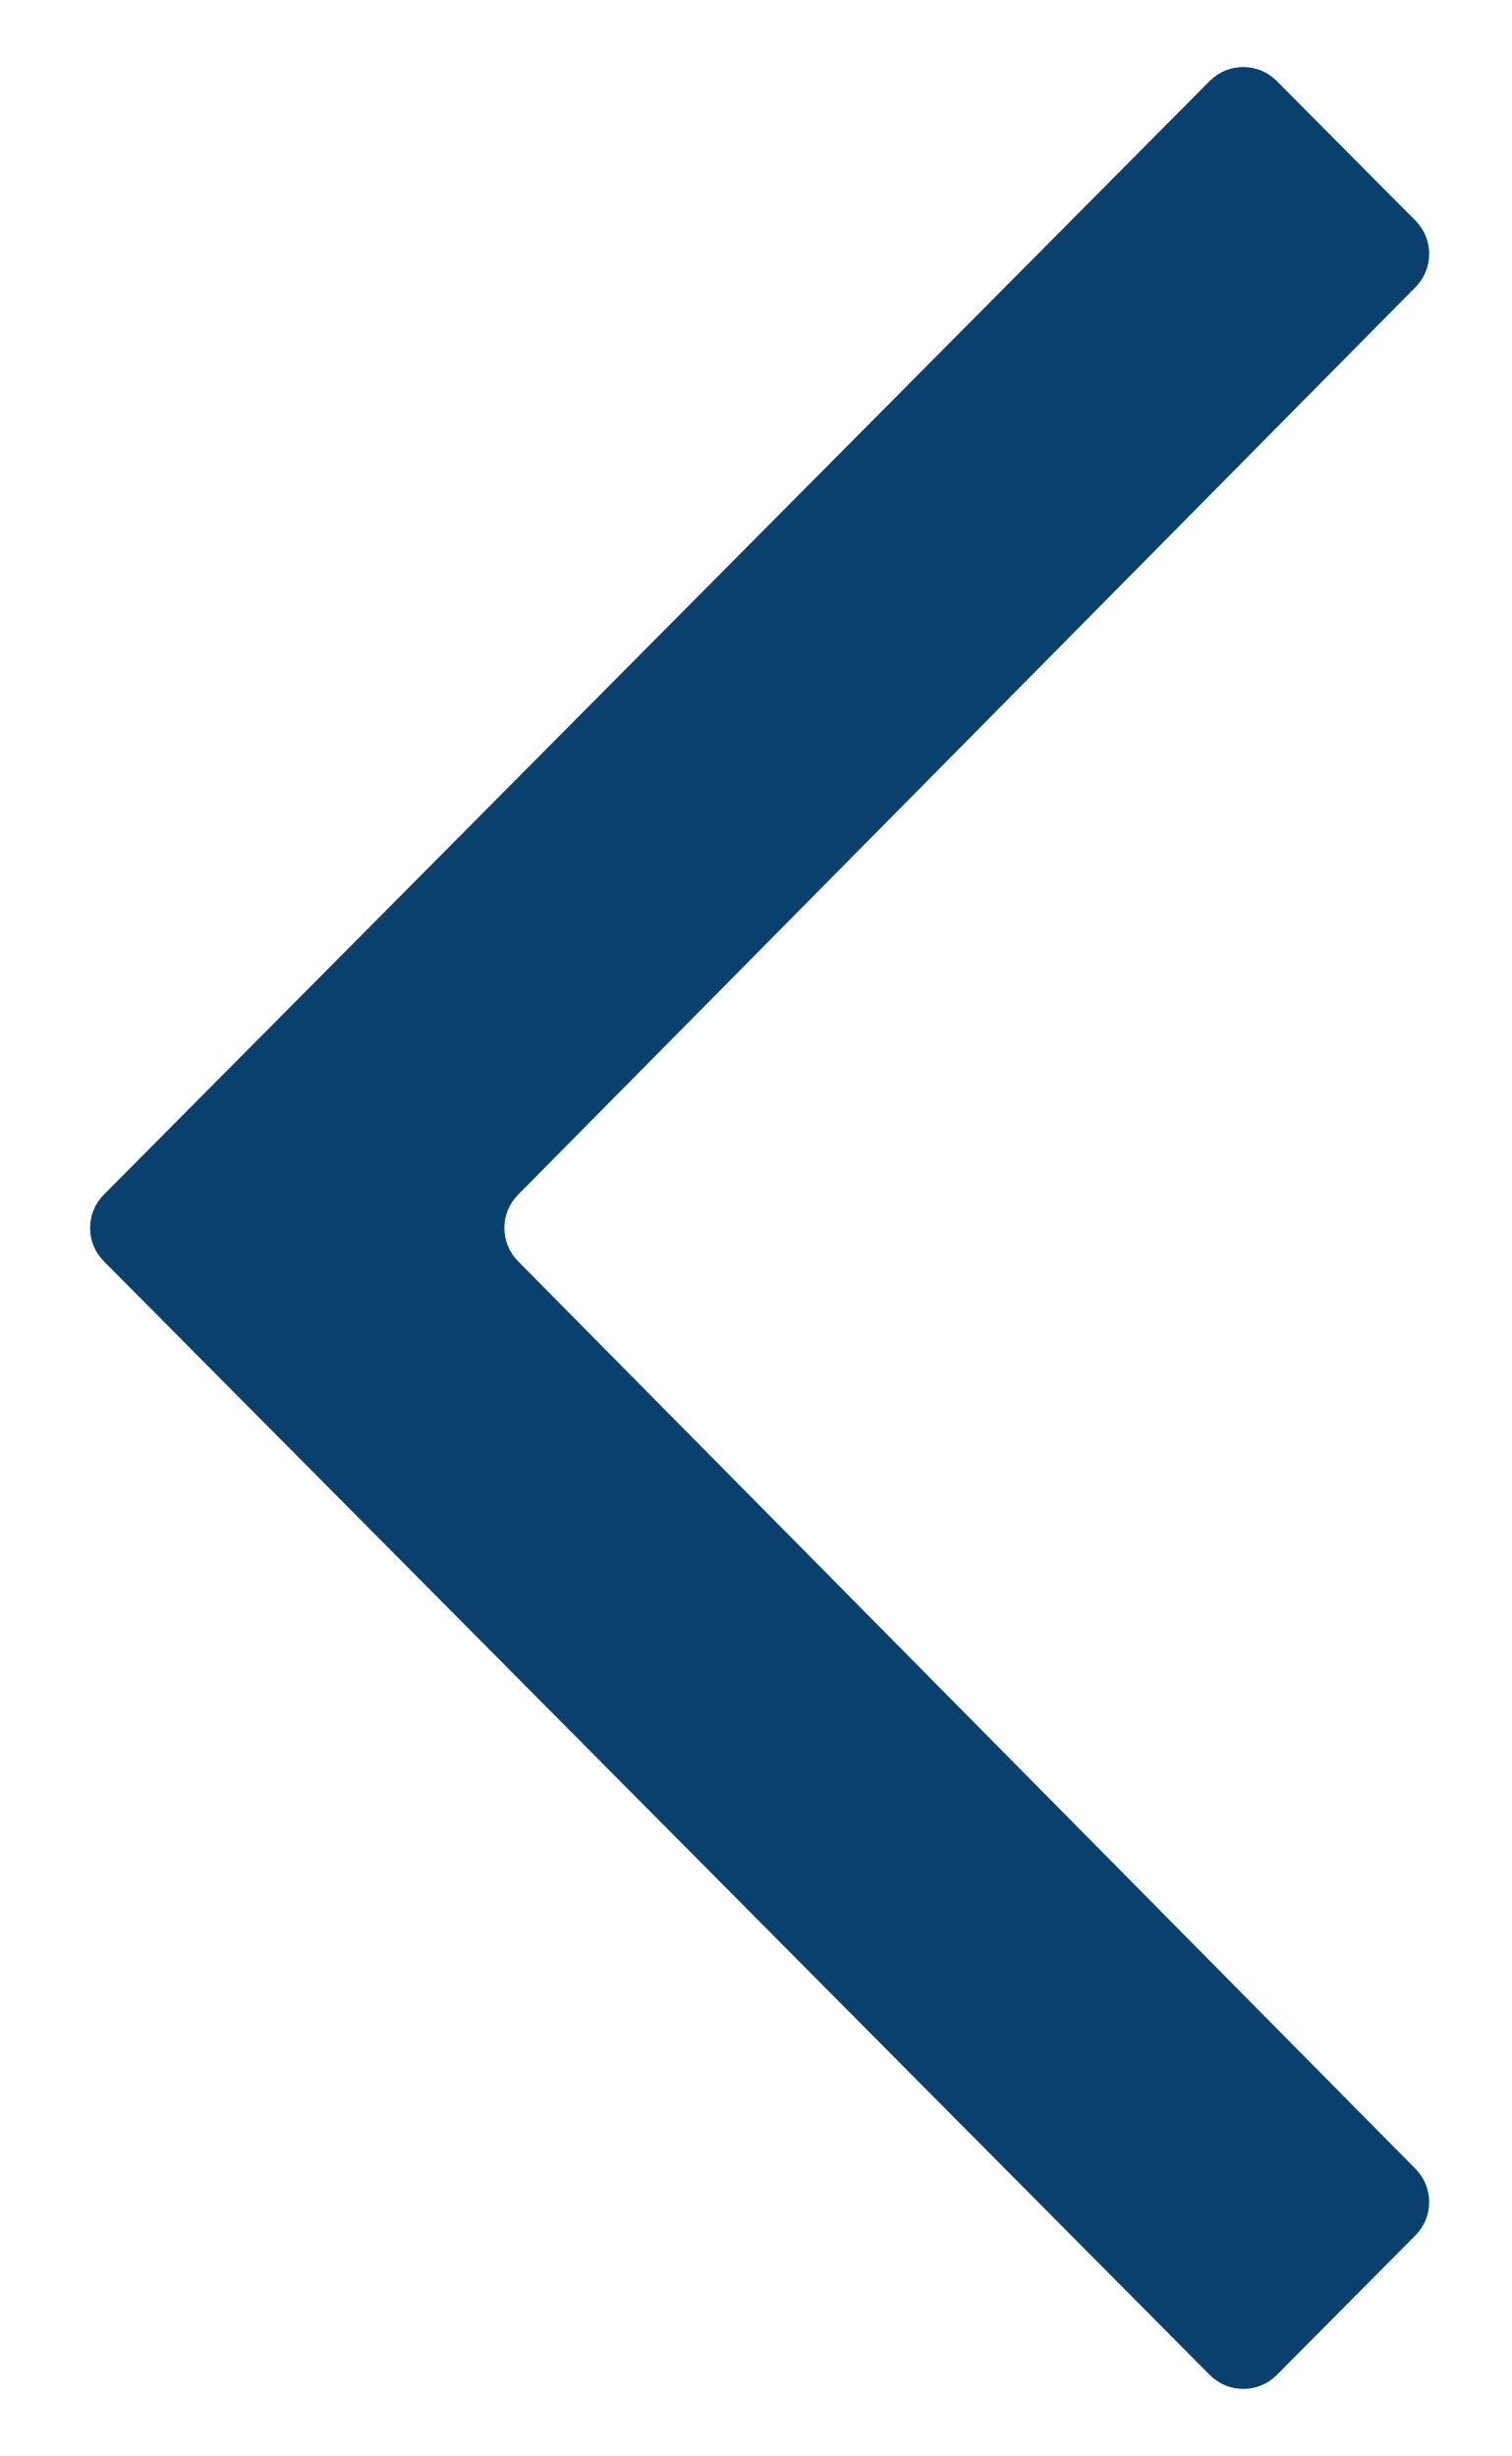
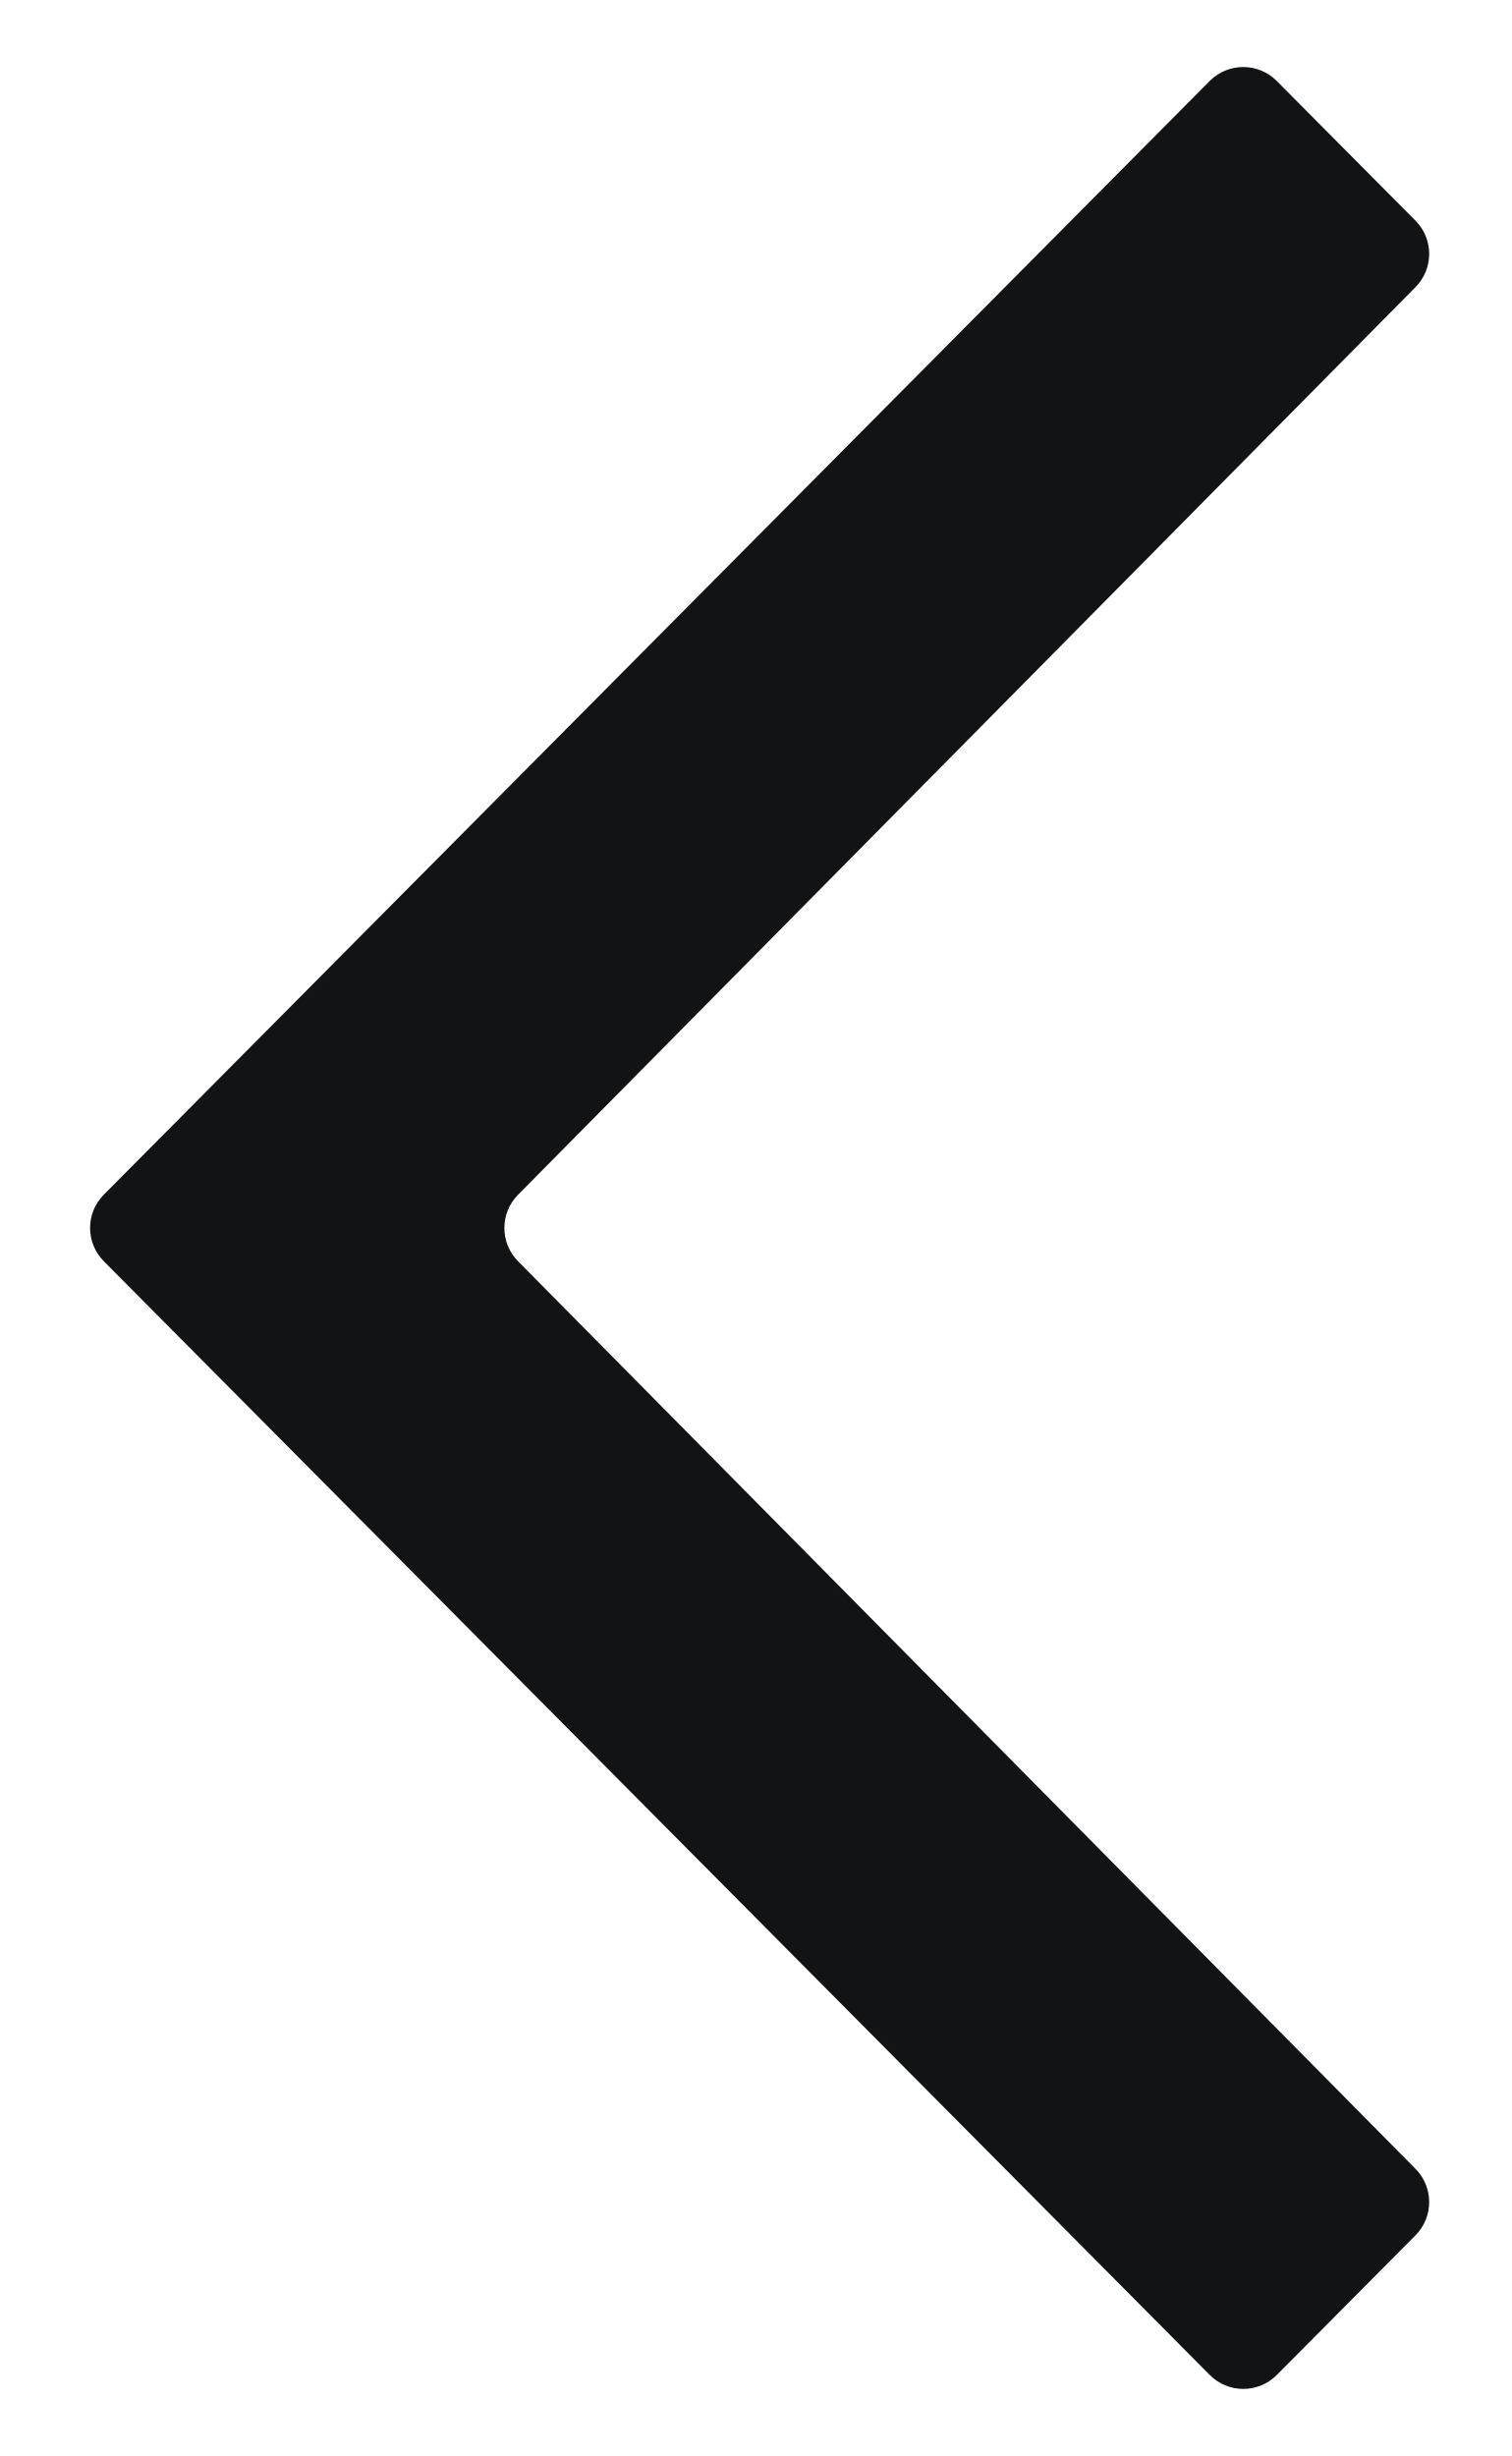
- <svg xmlns="http://www.w3.org/2000/svg" width="16" height="26" fill="#0a406e">
+ <svg xmlns="http://www.w3.org/2000/svg" width="16" height="26" fill="#111314">
  <path d="M14.984 2.336 13.515.857a.5.5 0 0 0-.707-.002l-.002.002-11.707 11.79a.5.5 0 0 0 0 .705l11.707 11.79a.5.5 0 0 0 .707.003l.002-.002 1.469-1.479a.5.5 0 0 0 0-.704l-9.5-9.608a.5.5 0 0 1 0-.704l9.5-9.608a.5.5 0 0 0 0-.704Z" />
</svg>
